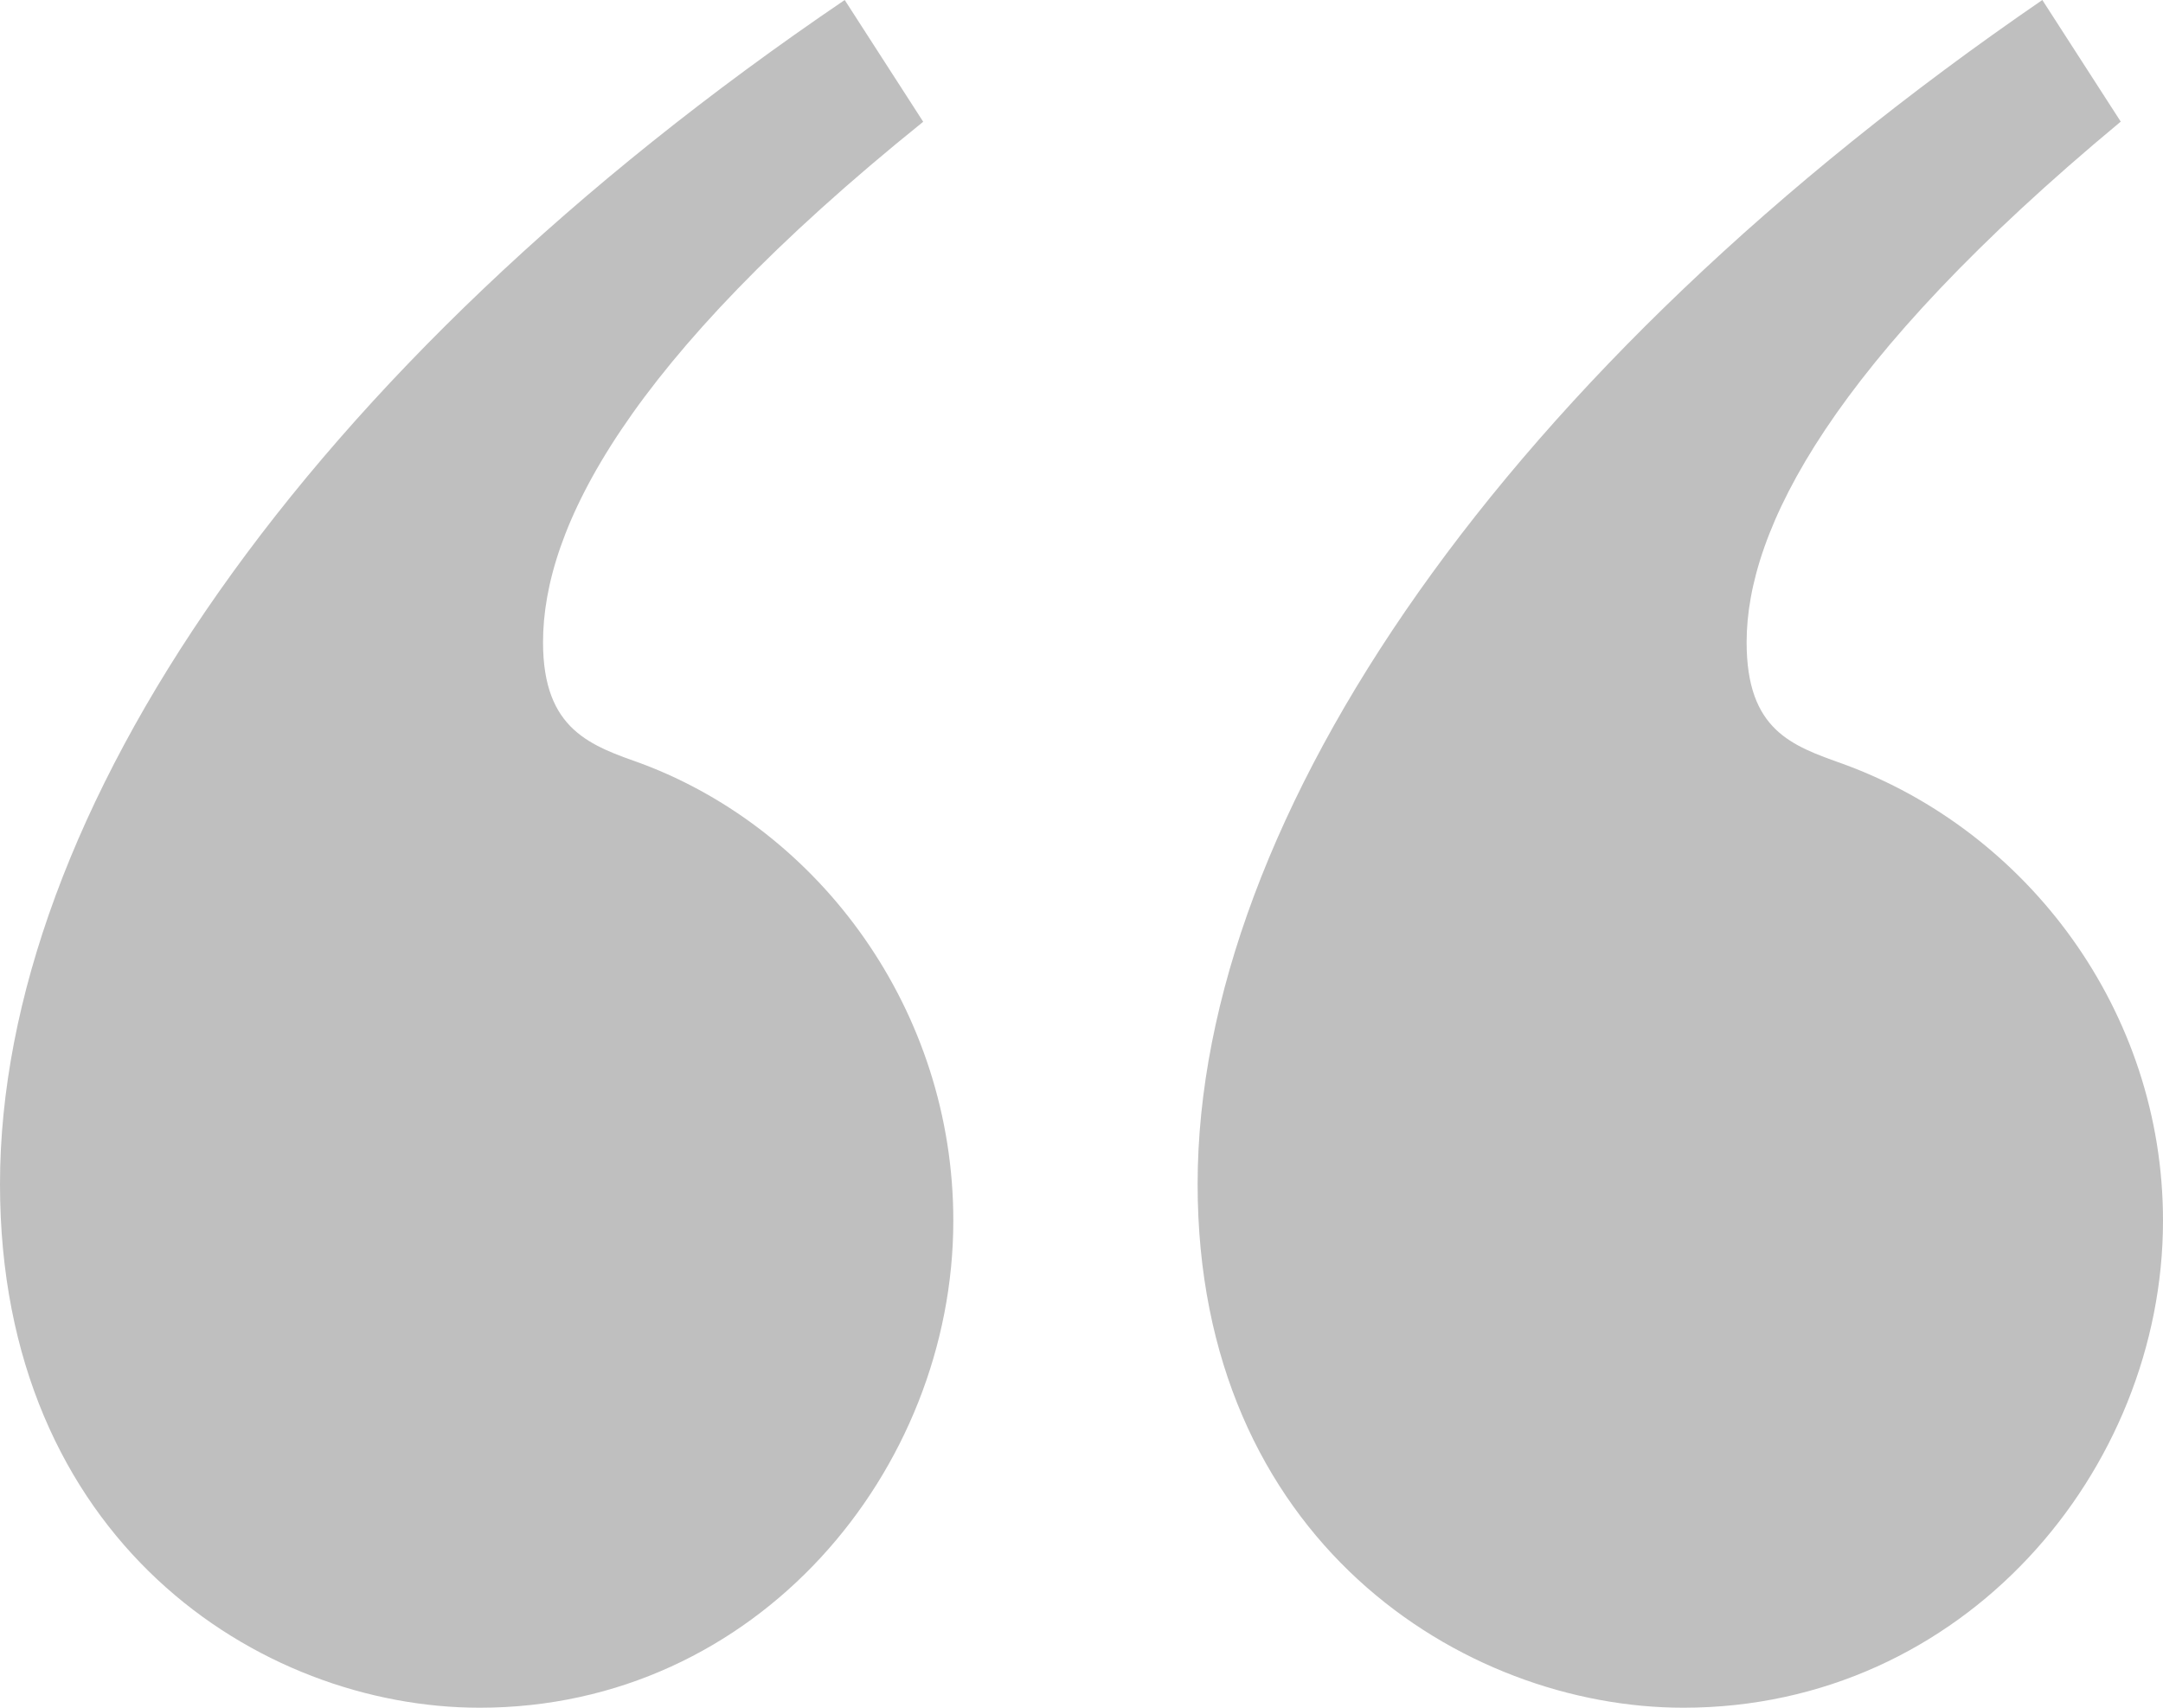
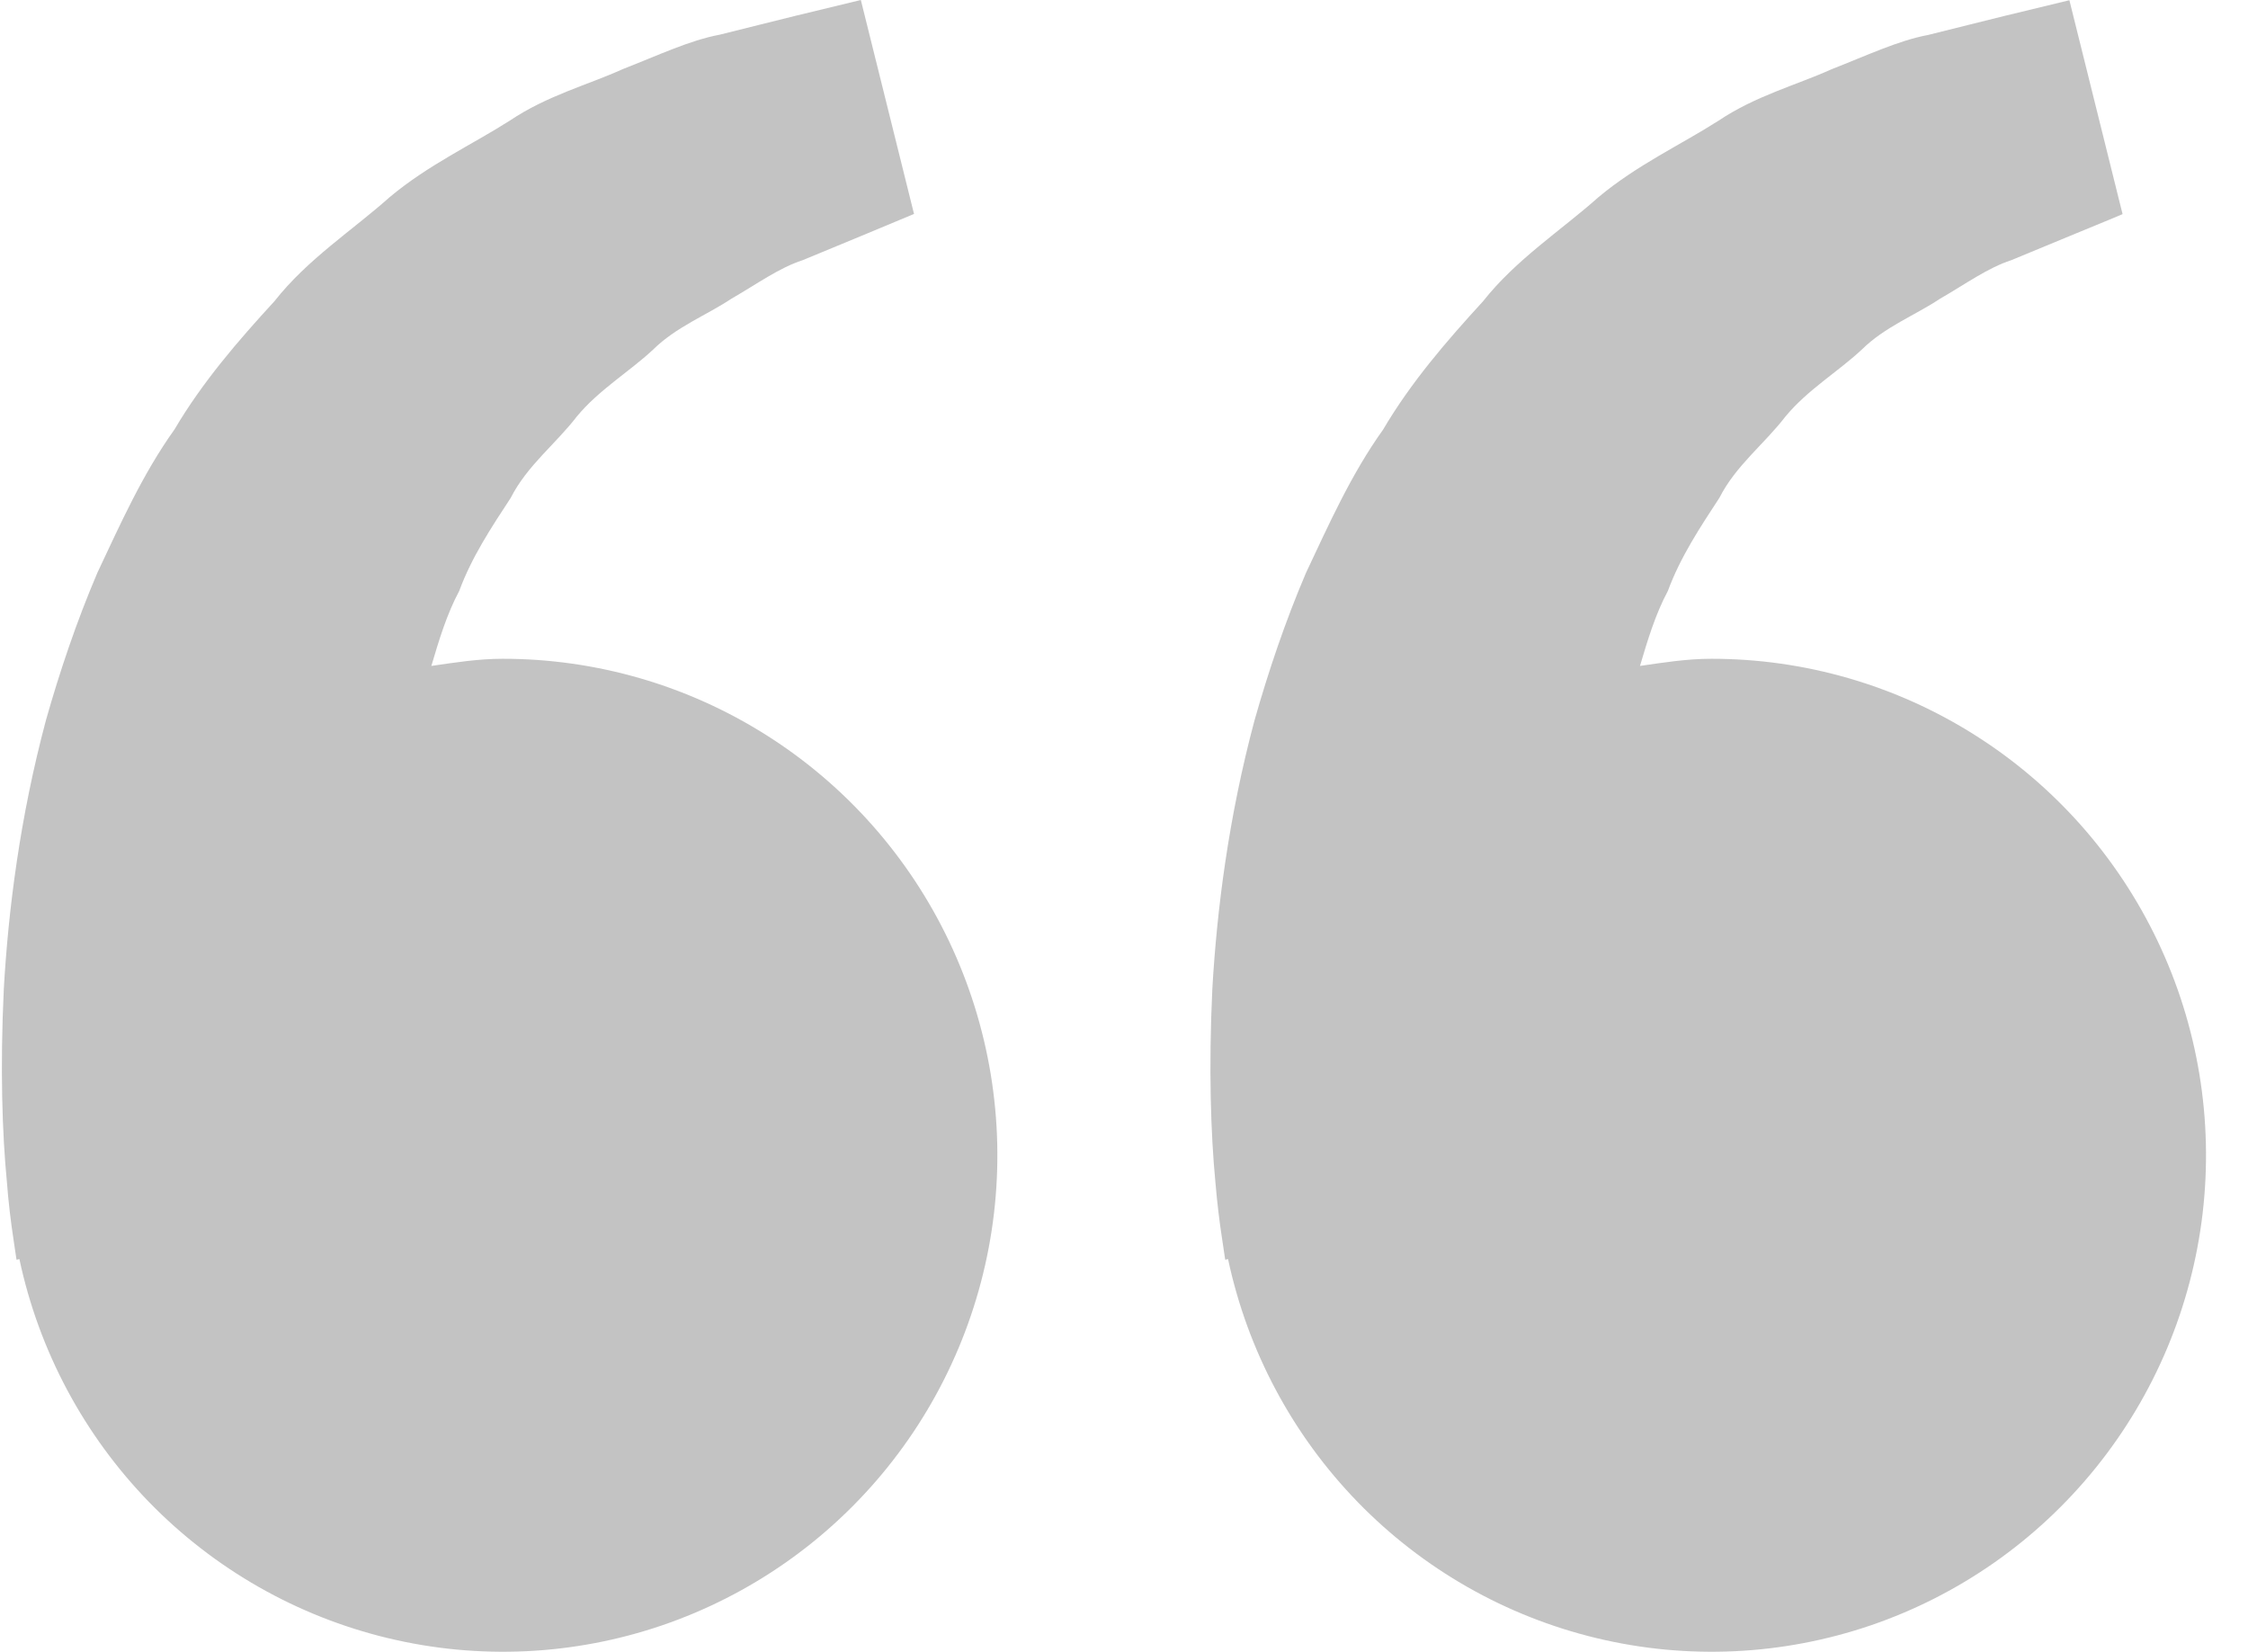
- <svg xmlns="http://www.w3.org/2000/svg" width="38" height="30" viewBox="0 0 38 30" fill="none">
-   <path d="M16.219 2.139L14.84 0C5.3 6.47 0 14.332 0 20.802C0 27.058 4.559 30 8.427 30C13.303 30 16.748 25.828 16.748 21.444C16.748 17.754 14.416 14.599 11.288 13.421C10.388 13.1 9.54 12.833 9.54 11.282C9.54 9.304 10.971 6.364 16.219 2.139ZM37.259 2.139L35.88 0C26.445 6.47 21.04 14.332 21.04 20.802C21.04 27.058 25.704 30 29.573 30C34.501 30 38 25.828 38 21.444C38 17.754 35.615 14.599 32.381 13.421C31.481 13.1 30.685 12.833 30.685 11.282C30.685 9.304 32.169 6.362 37.257 2.137L37.259 2.139Z" fill="black" fill-opacity="0.25" />
+ <svg xmlns="http://www.w3.org/2000/svg" width="49" height="36" viewBox="0 0 49 36" fill="none">
+   <path d="M0.3 27.052L0.36 27.456L0.423 27.442C0.848 29.44 1.829 31.276 3.25 32.739C4.672 34.2 6.477 35.228 8.457 35.703C10.436 36.179 12.509 36.081 14.435 35.423C16.362 34.764 18.064 33.571 19.343 31.982C20.623 30.393 21.428 28.473 21.666 26.444C21.904 24.414 21.564 22.359 20.687 20.515C19.81 18.671 18.431 17.114 16.709 16.025C14.987 14.935 12.993 14.357 10.958 14.358C10.424 14.358 9.912 14.44 9.402 14.514C9.567 13.957 9.737 13.389 10.01 12.879C10.283 12.139 10.709 11.497 11.133 10.85C11.488 10.15 12.113 9.676 12.573 9.078C13.054 8.496 13.71 8.108 14.23 7.625C14.74 7.12 15.408 6.868 15.94 6.512C16.496 6.192 16.98 5.838 17.497 5.67L18.788 5.136L19.923 4.663L18.764 0L17.334 0.346C16.877 0.462 16.318 0.596 15.684 0.757C15.035 0.878 14.343 1.207 13.571 1.508C12.812 1.852 11.928 2.08 11.109 2.631C10.285 3.155 9.335 3.593 8.496 4.295C7.684 5.019 6.705 5.646 5.982 6.565C5.191 7.426 4.41 8.33 3.804 9.359C3.103 10.34 2.626 11.417 2.123 12.482C1.668 13.548 1.302 14.637 1.002 15.695C0.435 17.816 0.181 19.831 0.083 21.555C0.001 23.282 0.049 24.717 0.15 25.756C0.183 26.19 0.234 26.622 0.3 27.052ZM26.646 27.052L26.706 27.456L26.768 27.442C27.194 29.44 28.174 31.276 29.596 32.739C31.017 34.2 32.822 35.228 34.802 35.703C36.781 36.179 38.854 36.081 40.781 35.423C42.707 34.764 44.409 33.571 45.688 31.982C46.968 30.393 47.773 28.473 48.011 26.444C48.249 24.414 47.91 22.359 47.032 20.515C46.155 18.671 44.776 17.114 43.054 16.025C41.333 14.935 39.339 14.357 37.304 14.358C36.77 14.358 36.257 14.44 35.747 14.514C35.912 13.957 36.082 13.389 36.355 12.879C36.628 12.139 37.055 11.497 37.478 10.85C37.833 10.15 38.458 9.676 38.918 9.078C39.399 8.496 40.056 8.108 40.575 7.625C41.085 7.12 41.754 6.868 42.285 6.512C42.841 6.192 43.325 5.838 43.842 5.67L45.133 5.136C45.854 4.841 46.266 4.667 46.266 4.667L45.107 0.005L43.677 0.351C43.219 0.467 42.661 0.601 42.027 0.762C41.378 0.883 40.685 1.212 39.914 1.513C39.155 1.856 38.271 2.085 37.452 2.635C36.628 3.16 35.678 3.597 34.839 4.3C34.027 5.023 33.048 5.651 32.324 6.569C31.534 7.43 30.753 8.335 30.147 9.364C29.446 10.345 28.969 11.422 28.466 12.487C28.011 13.553 27.645 14.642 27.345 15.7C26.777 17.821 26.524 19.836 26.425 21.56C26.344 23.287 26.392 24.722 26.492 25.761C26.528 26.193 26.579 26.624 26.646 27.052Z" fill="#111111" fill-opacity="0.25" />
</svg>
